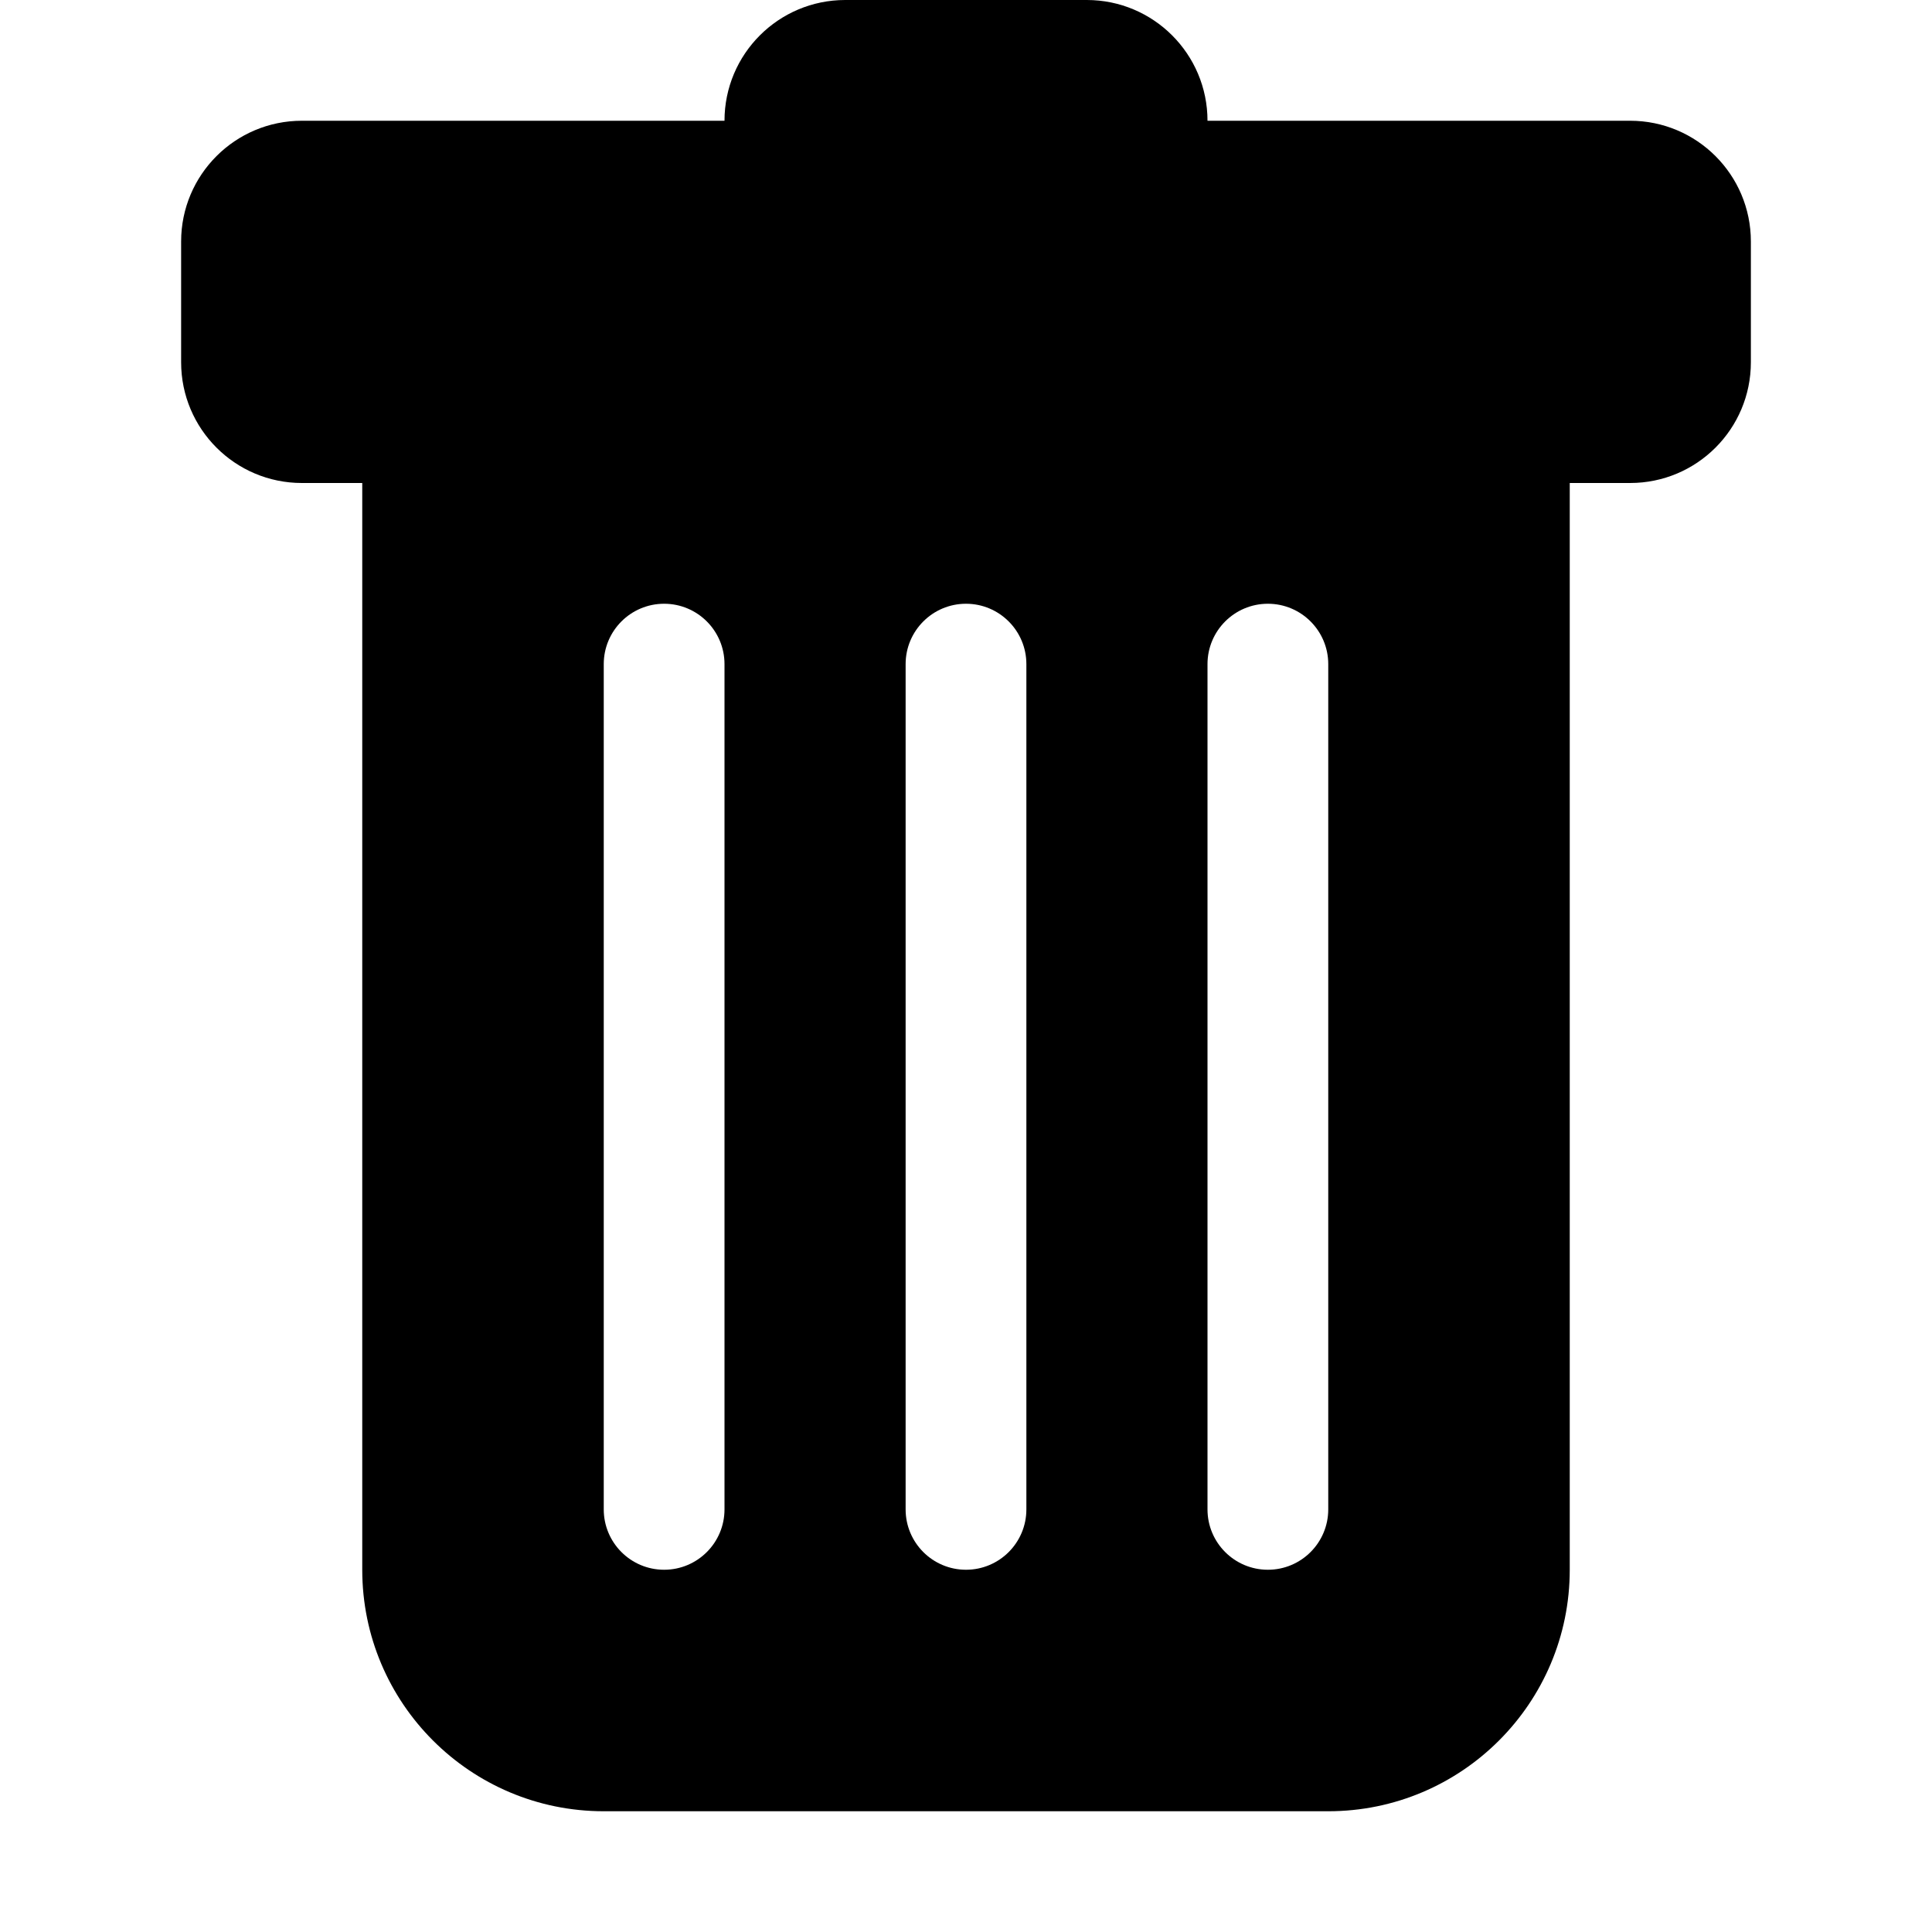
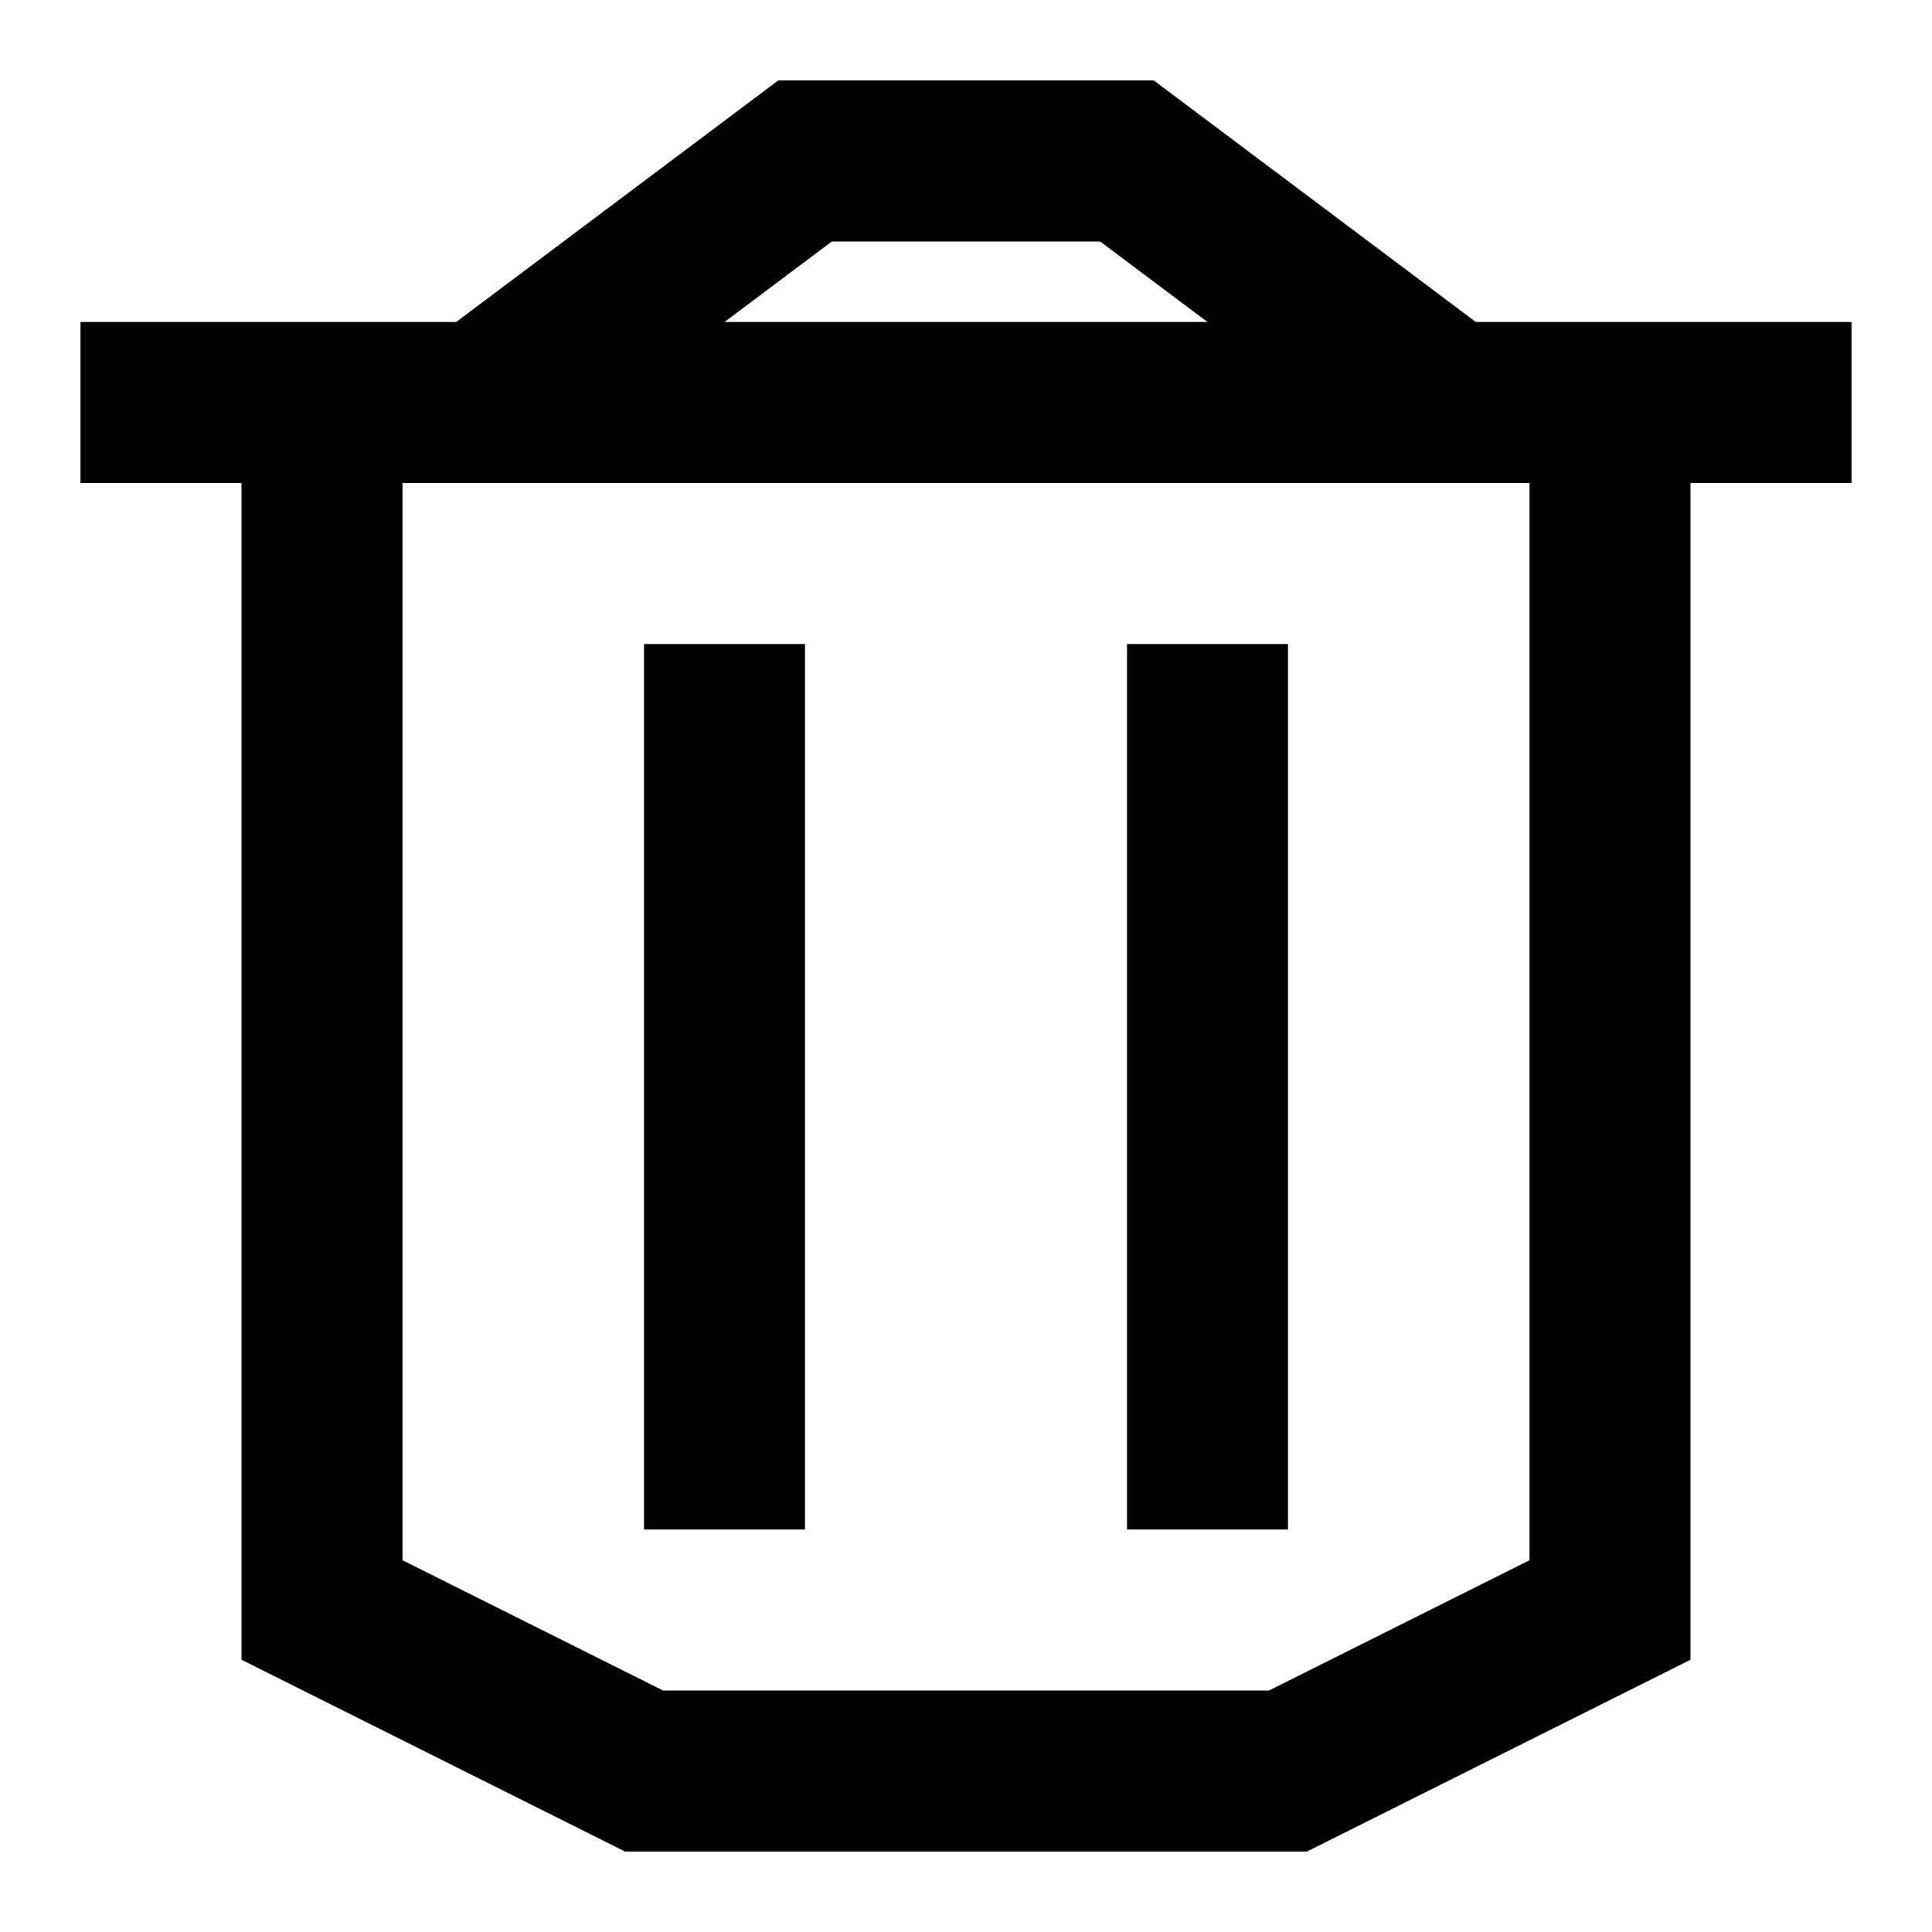
- <svg xmlns="http://www.w3.org/2000/svg" width="16" height="16" fill="currentColor" class="bi bi-trash-fill" viewBox="0 0 16 16">
-   <path d="M2.5 1a1 1 0 0 0-1 1v1a1 1 0 0 0 1 1H3v9a2 2 0 0 0 2 2h6a2 2 0 0 0 2-2V4h.5a1 1 0 0 0 1-1V2a1 1 0 0 0-1-1H10a1 1 0 0 0-1-1H7a1 1 0 0 0-1 1H2.5zm3 4a.5.5 0 0 1 .5.5v7a.5.5 0 0 1-1 0v-7a.5.5 0 0 1 .5-.5zM8 5a.5.5 0 0 1 .5.5v7a.5.5 0 0 1-1 0v-7A.5.5 0 0 1 8 5zm3 .5v7a.5.5 0 0 1-1 0v-7a.5.5 0 0 1 1 0z" />
+ <svg xmlns="http://www.w3.org/2000/svg" version="1.1" id="Layer_1" x="0px" y="0px" viewBox="0 0 24 24" style="enable-background:new 0 0 24 24;" xml:space="preserve">
+   <style type="text/css">
+ 	.st0{fill:none;}
+ 	.st1{fill:none;stroke:#000000;stroke-width:2;stroke-miterlimit:10;}
+ 	.st2{fill:none;stroke:#010101;stroke-width:2;stroke-miterlimit:10;}
+ 	.st3{fill:none;stroke:#010101;stroke-width:2;stroke-linejoin:round;stroke-miterlimit:10;}
+ 	.st4{fill:none;stroke:#000000;stroke-width:2;stroke-linejoin:round;stroke-miterlimit:10;}
+ </style>
+   <g>
+     <line class="st1" x1="9" y1="8" x2="9" y2="19" />
+     <line class="st1" x1="15" y1="8" x2="15" y2="19" />
+     <line class="st1" x1="1" y1="5" x2="23" y2="5" />
+     <polyline class="st1" points="6,5 10,2 14,2 18,5  " />
+     <polyline class="st1" points="4,5 4,20 8,22 16,22 20,20 20,5  " />
+     <rect class="st0" width="24" height="24" />
+   </g>
</svg>
